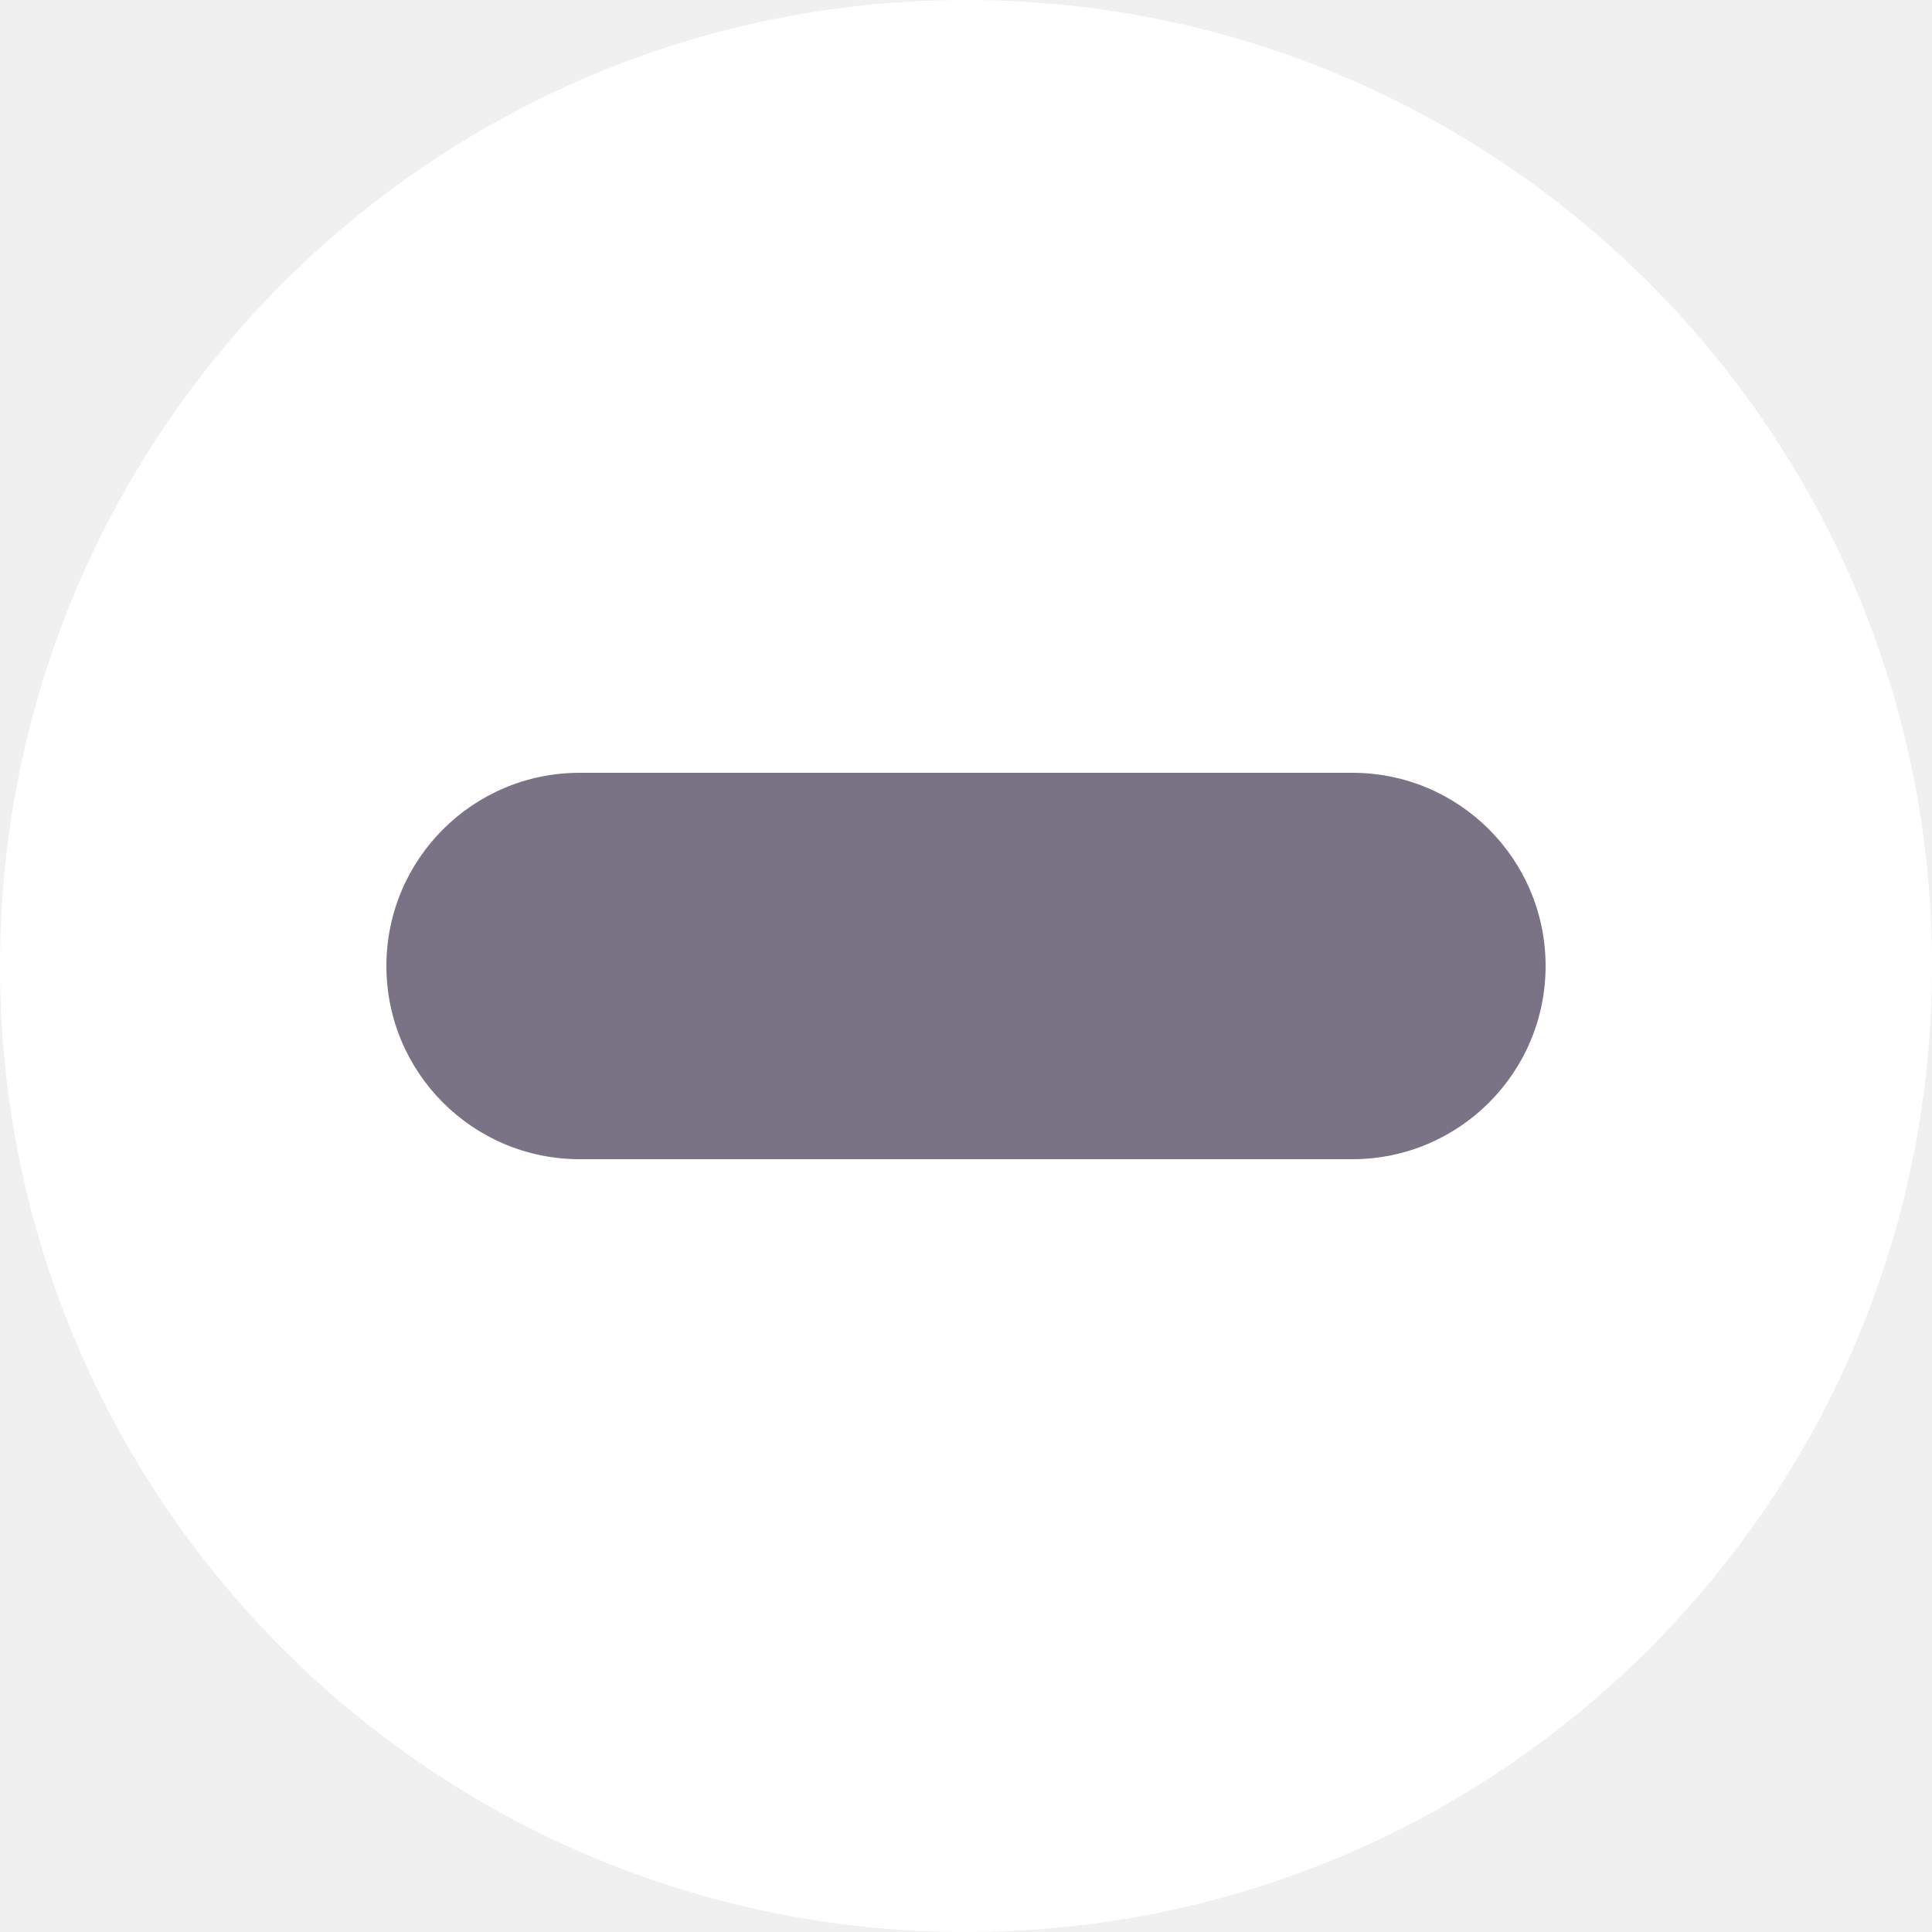
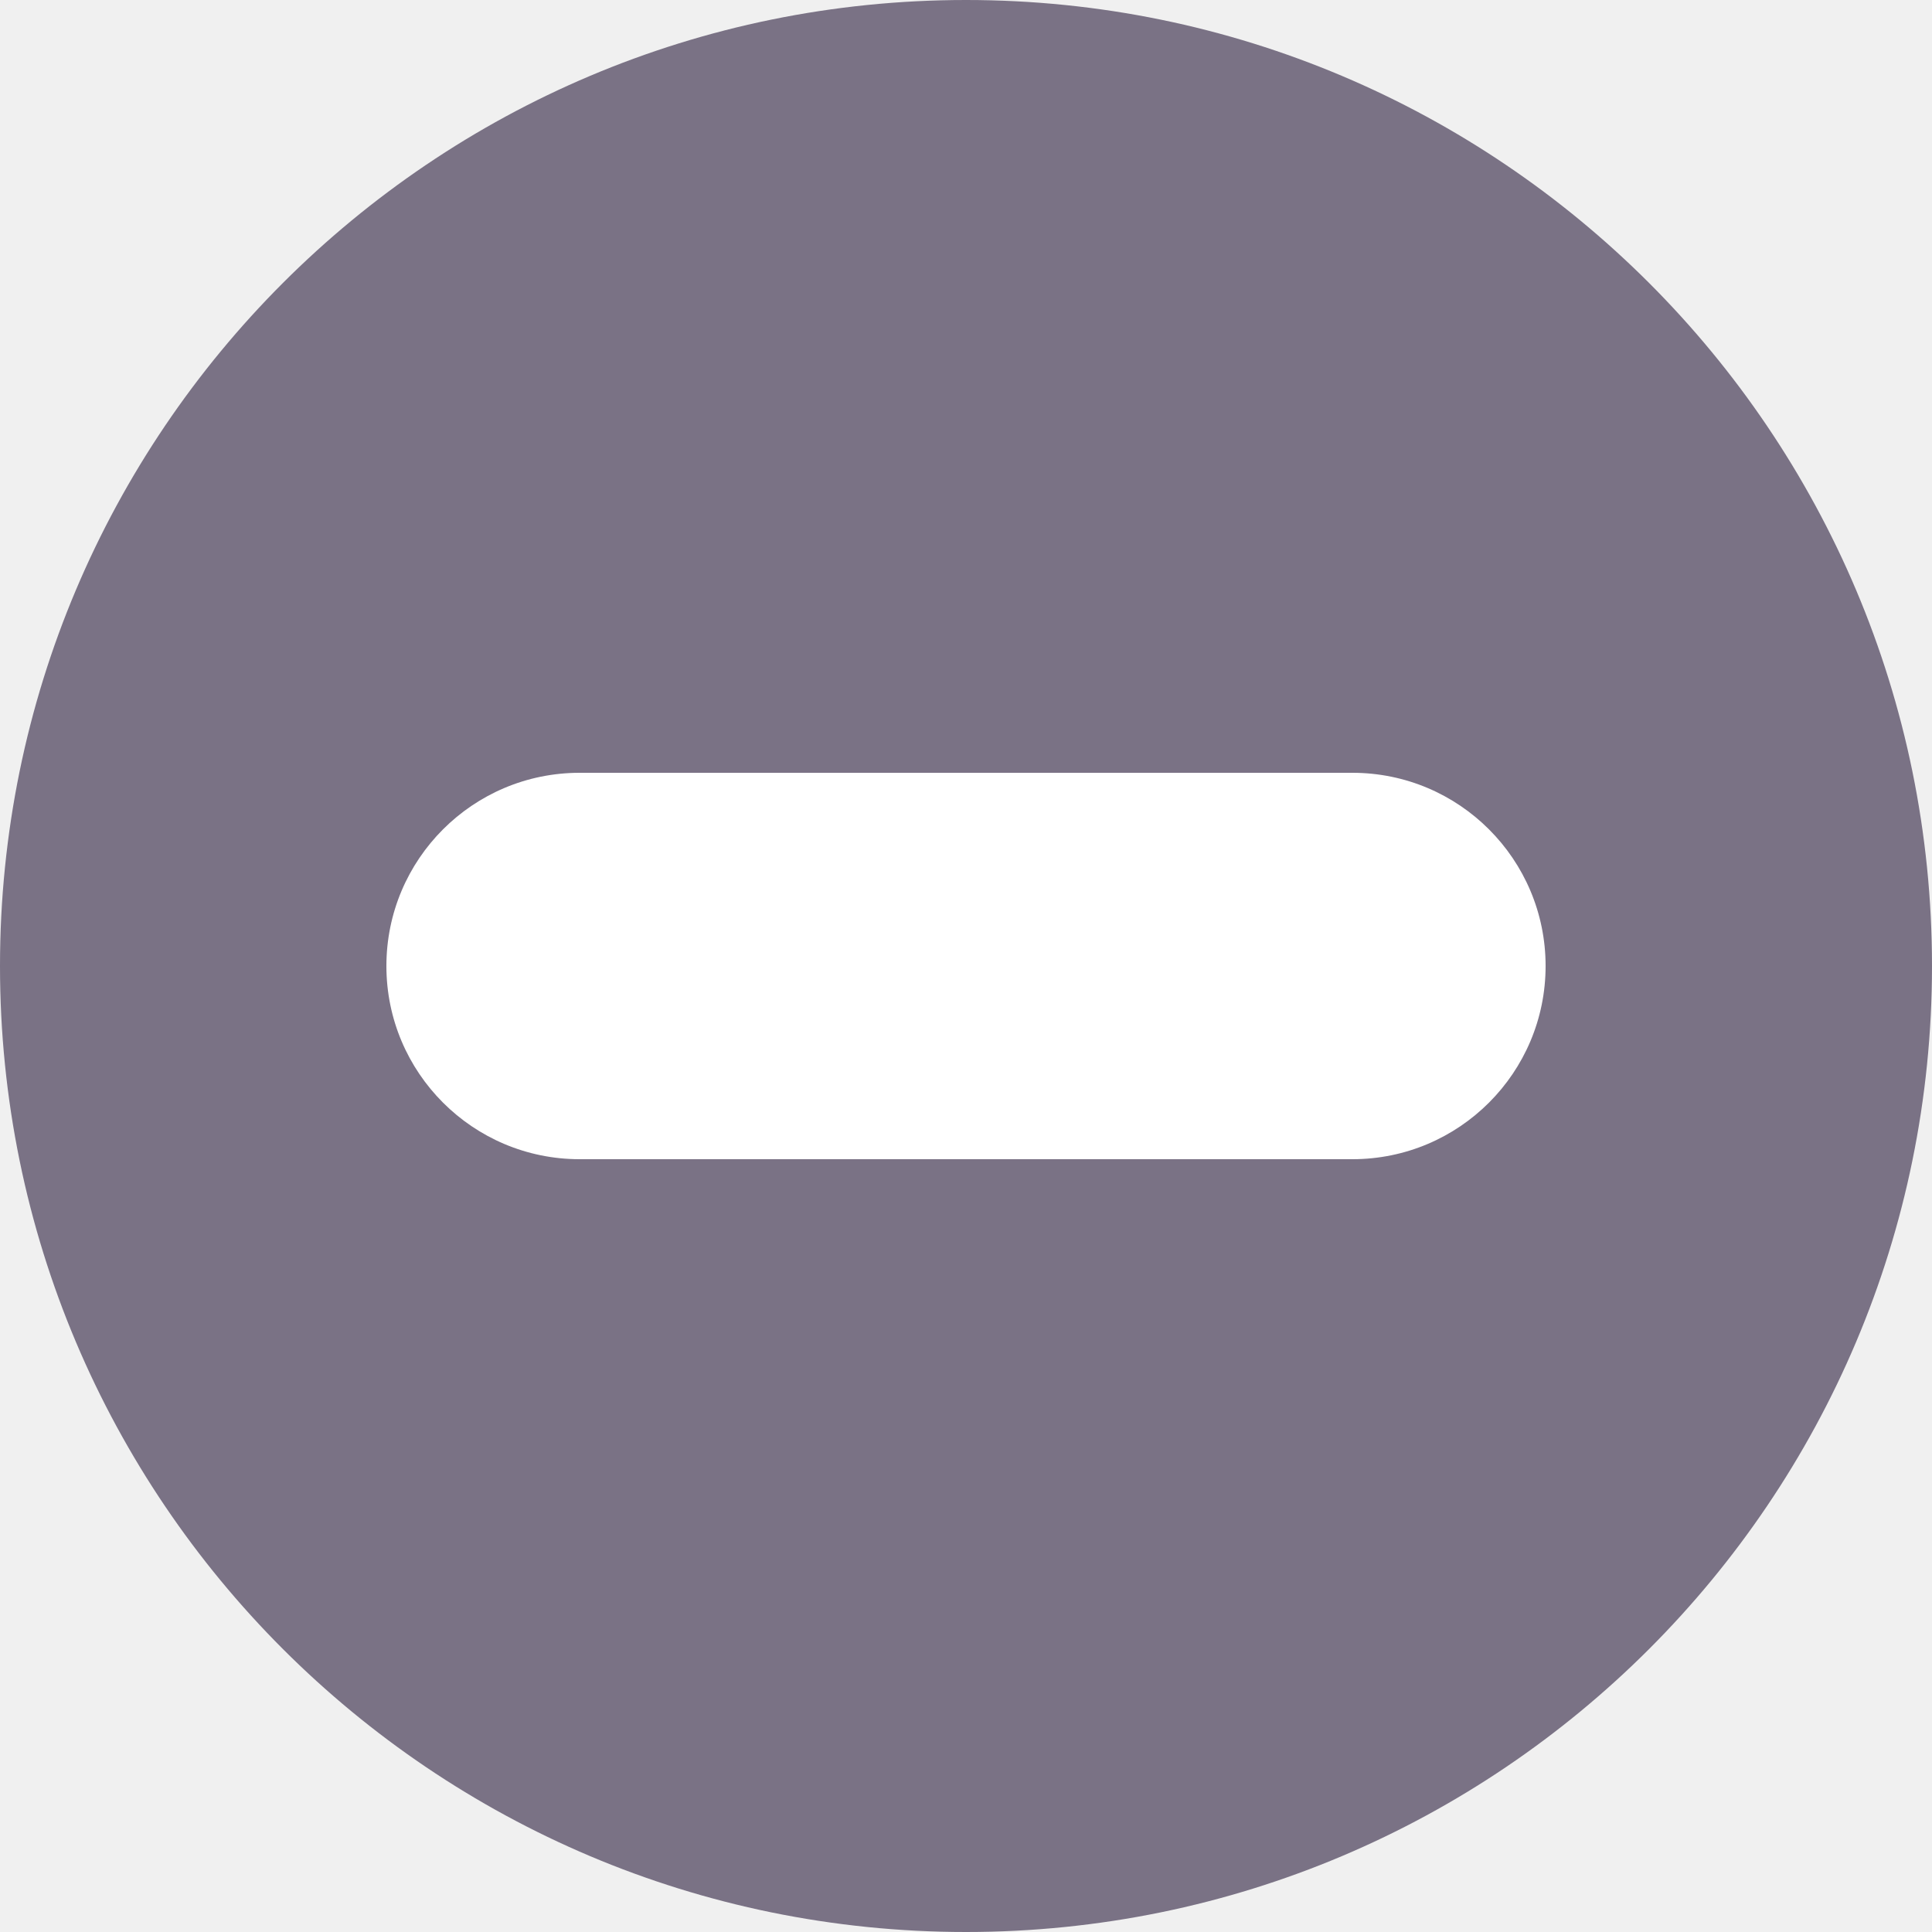
<svg xmlns="http://www.w3.org/2000/svg" width="10" height="10" viewBox="0 0 10 10" fill="none">
-   <rect width="10" height="10" rx="5" fill="#ffffff" />
-   <rect x="2" y="4" width="6" height="2" rx="1" fill="#7A7285" />
+   <rect width="10" height="10" rx="5" fill="#7A7285" />
+   <rect x="2" y="4" width="6" height="2" rx="1" fill="#ffffff" />
</svg>
